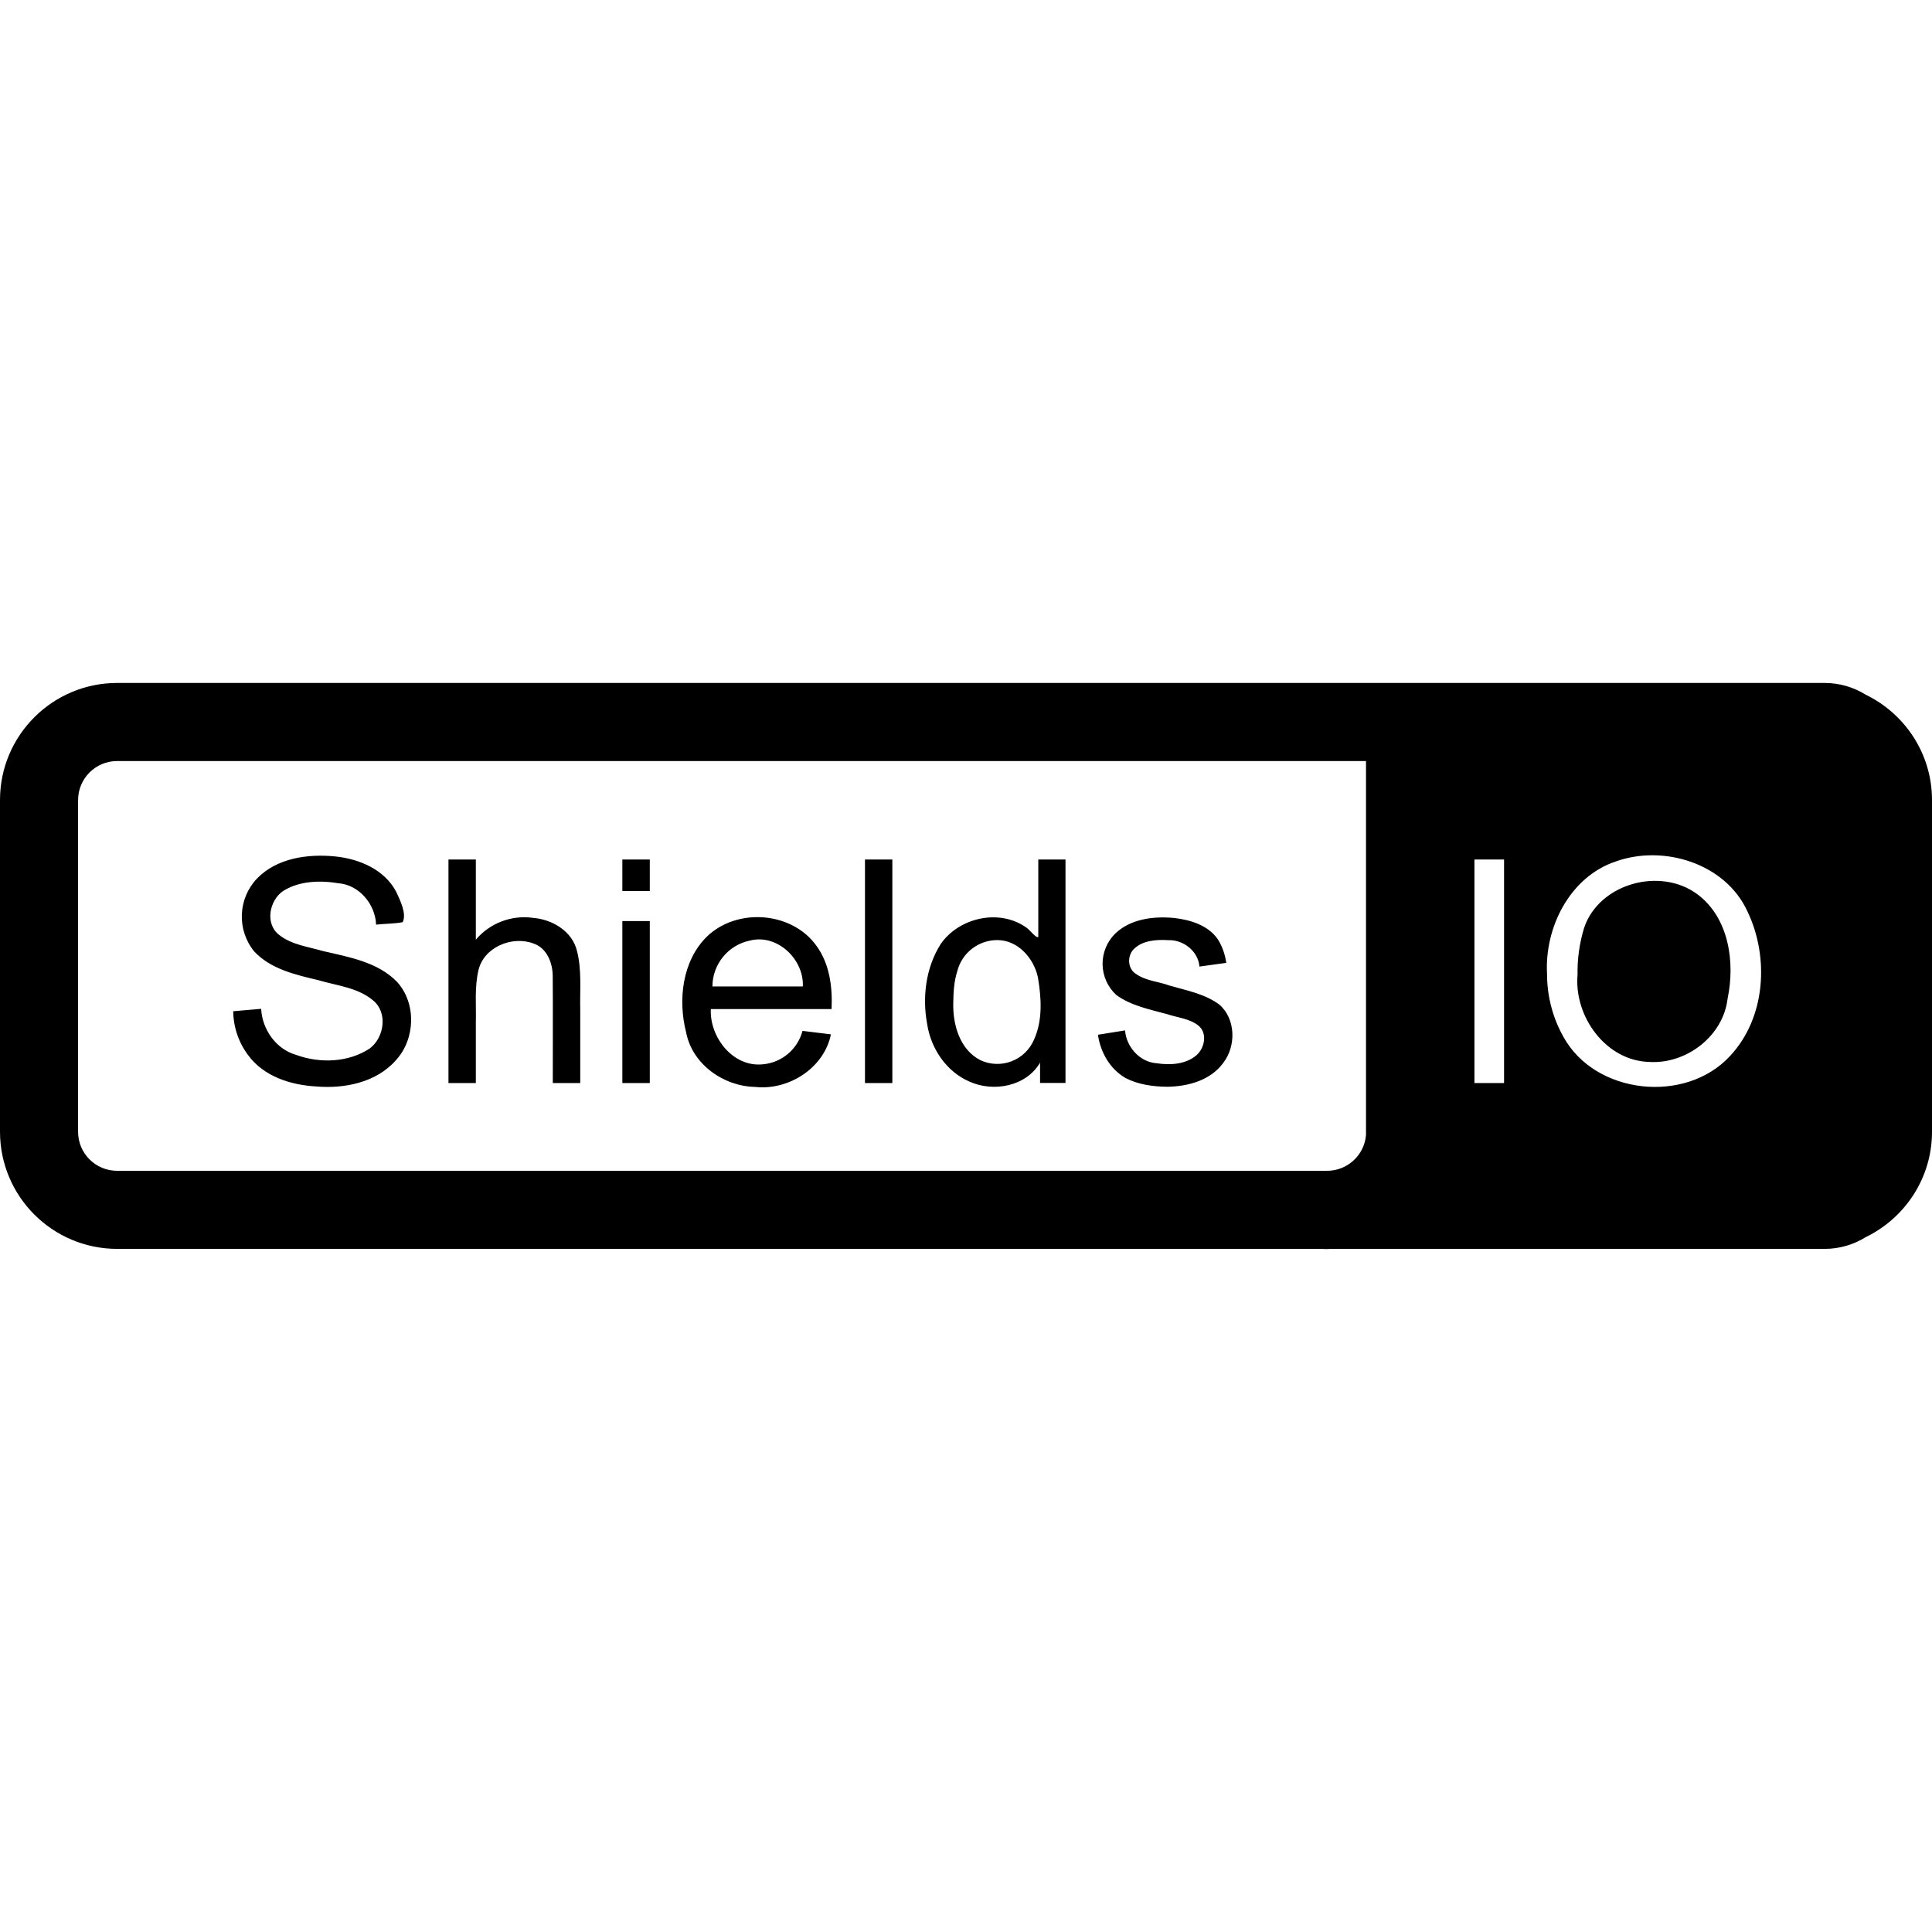
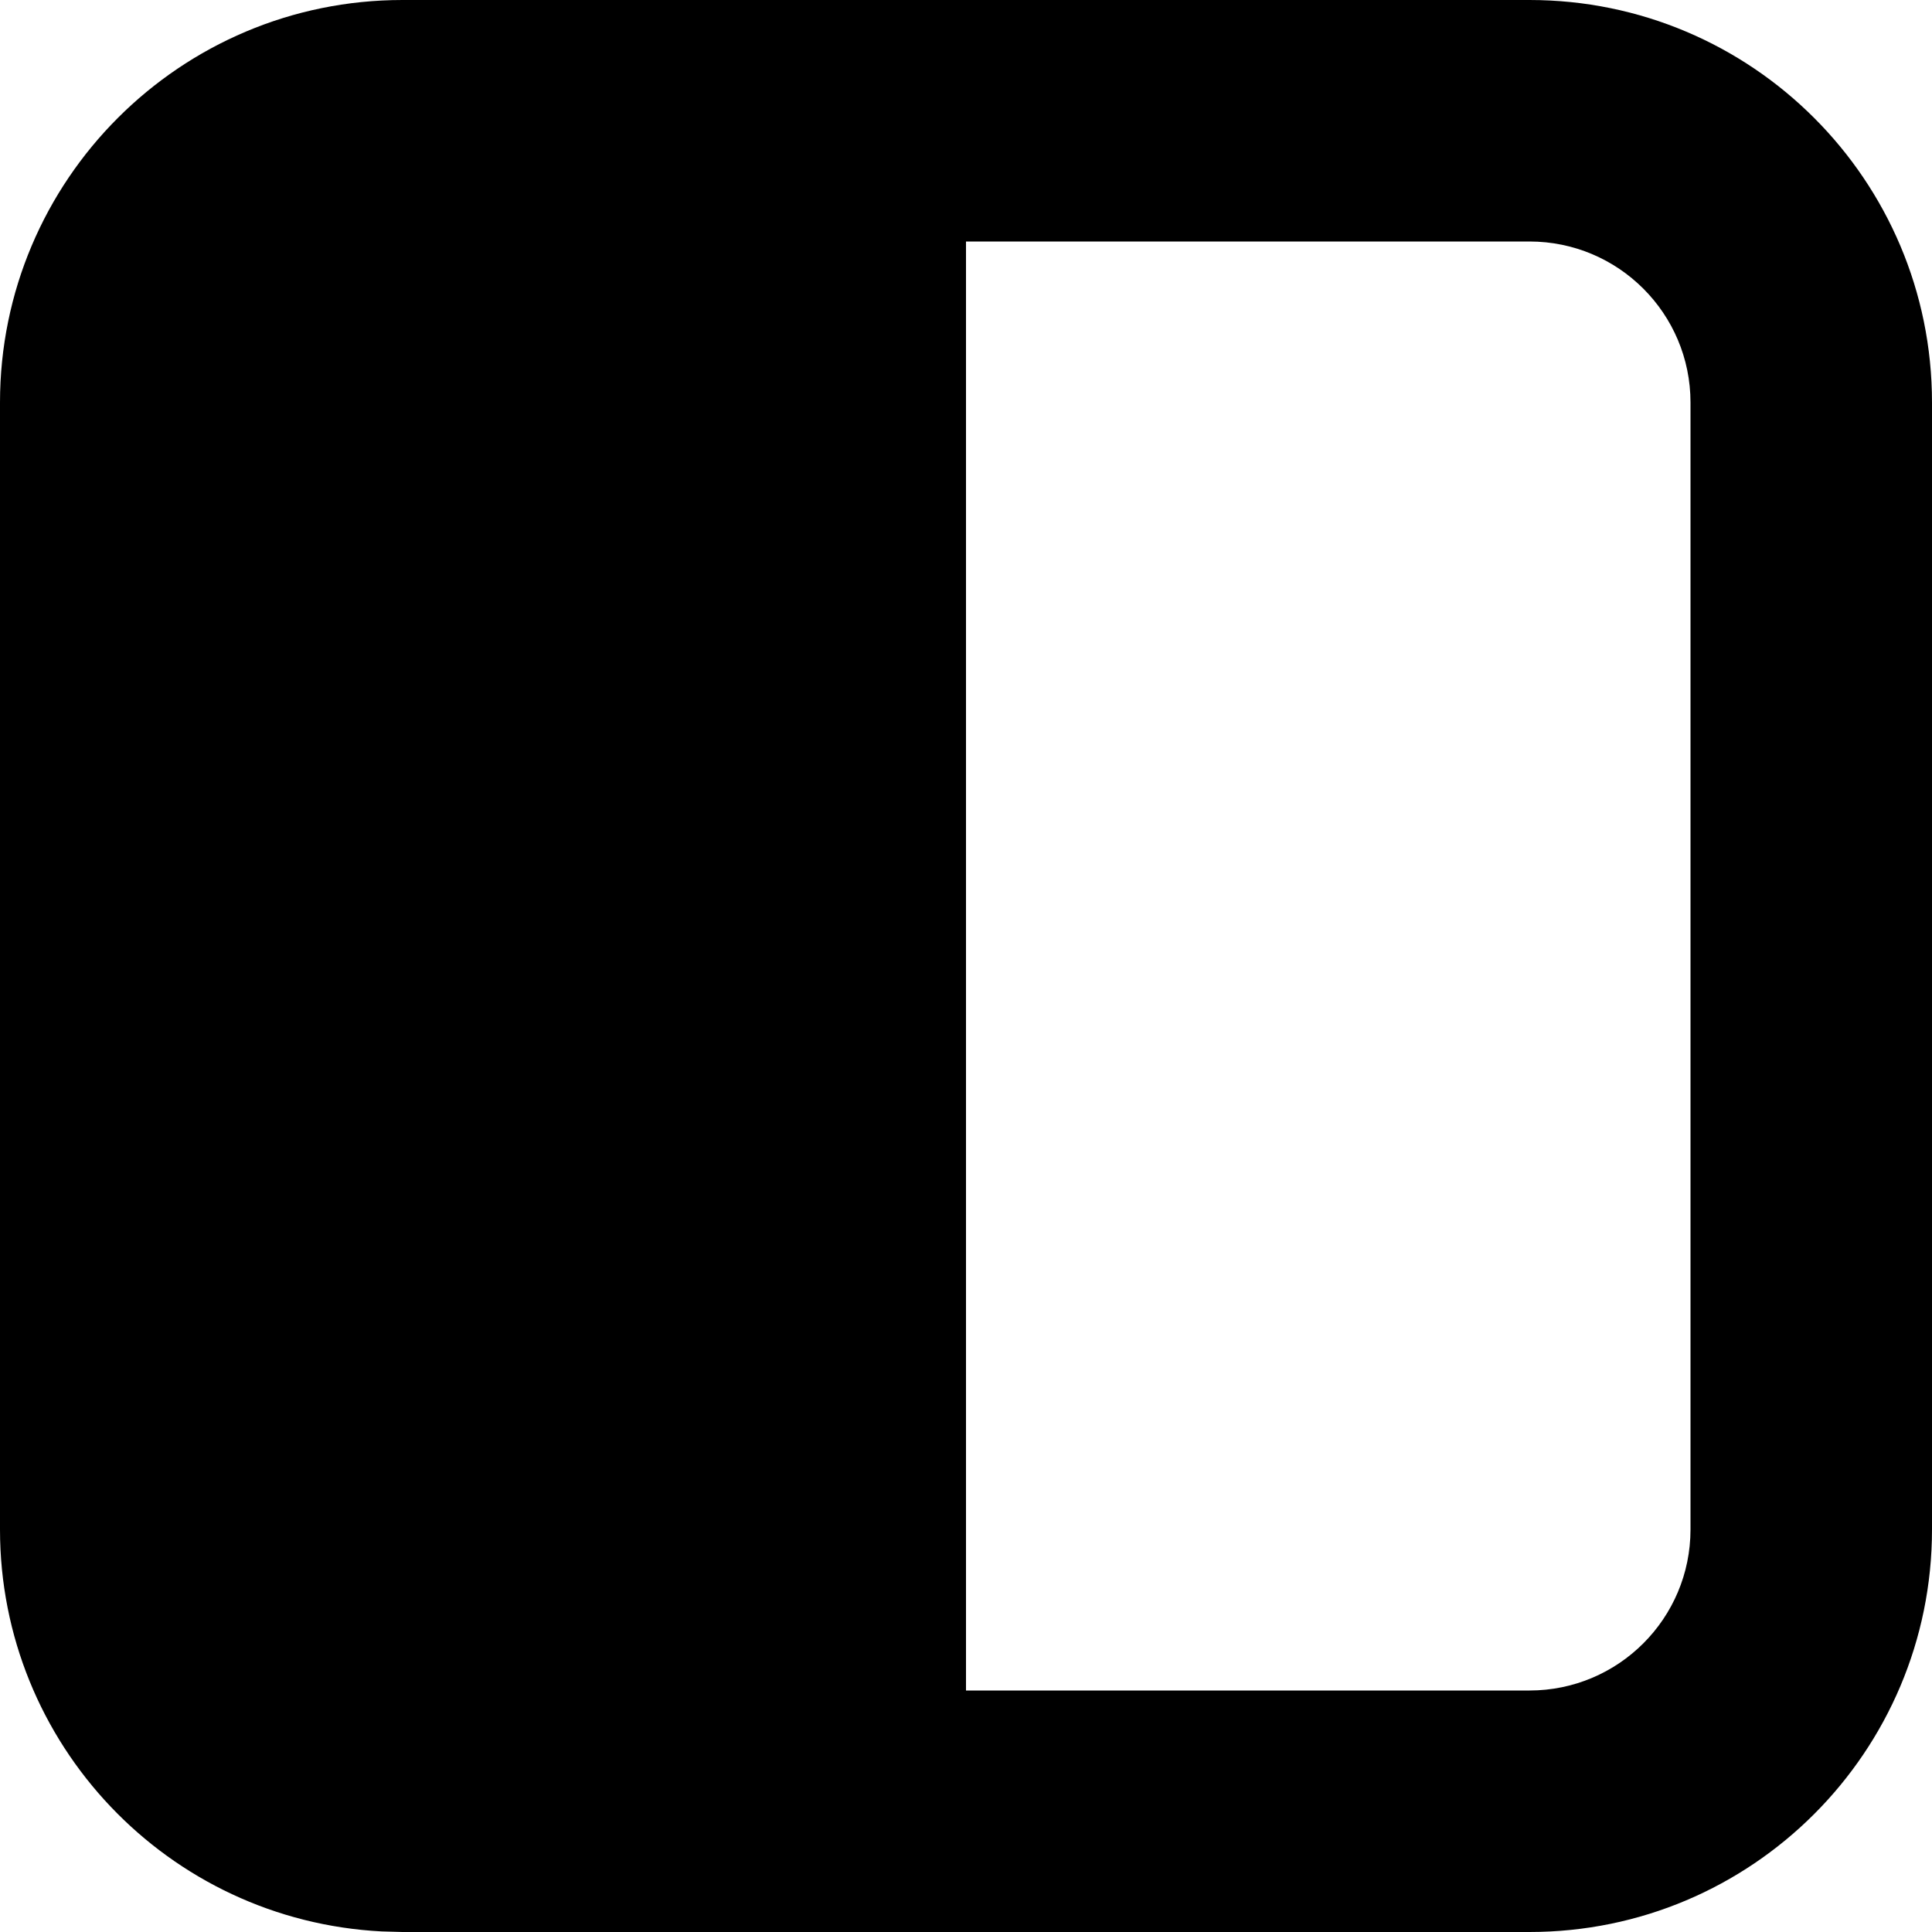
<svg xmlns="http://www.w3.org/2000/svg" role="img" viewBox="0 0 24 24">
-   <path d="M3.084 13.11a.93.93 0 01-.187-.548l.347-.03c.013.254.183.5.434.572.295.108.65.096.916-.08.18-.137.226-.446.04-.597-.19-.16-.447-.182-.676-.25-.284-.068-.596-.137-.802-.36a.686.686 0 01.036-.903c.247-.256.633-.309.972-.275.298.03.613.162.758.44.051.11.132.272.08.377-.109.02-.22.018-.33.03-.01-.253-.21-.494-.468-.514-.23-.038-.488-.03-.69.098-.17.12-.224.407-.046.544.155.123.359.146.543.2.322.075.679.135.92.382.243.265.23.708-.01.971-.244.281-.643.36-.998.329-.314-.018-.645-.124-.839-.386zm2.827.343v-.746c.006-.217-.018-.438.032-.652.065-.288.415-.433.68-.336.167.054.24.235.243.398.004.446 0 .891.001 1.337h.341v-.907c-.006-.245.021-.493-.04-.732-.058-.247-.307-.394-.547-.413a.787.787 0 00-.71.271v-.996h-.34v2.777h.34zm2.161-2.776h-.341v.392h.341v-.392zm0 .765h-.341v2.012h.341v-2.012zm.451 1.382c-.102-.401-.049-.883.255-1.186.373-.364 1.054-.318 1.362.108.166.224.203.517.19.789h-1.5c-.016.35.276.727.649.686a.56.56 0 00.49-.415l.353.043c-.085.42-.527.7-.943.653-.392-.008-.78-.282-.856-.678zm.327-.57h1.123c.016-.336-.317-.657-.657-.57a.584.584 0 00-.466.57zm2.235-1.577h-.34v2.777h.34v-2.777zm1.835 2.777zm-1.403-.736c-.062-.335-.015-.7.168-.99.226-.328.723-.442 1.056-.211.051.028.124.139.157.123v-.963h.338v2.776h-.316V13.2c-.171.296-.579.371-.877.236-.288-.124-.481-.413-.526-.718zm.325-.268c-.009.272.078.589.339.721a.496.496 0 00.665-.259c.109-.242.09-.518.047-.773-.052-.237-.248-.461-.504-.461a.513.513 0 00-.497.385c-.04.125-.048.257-.05.387zm2.14.942c.16.082.344.107.522.108.256-.004.535-.08.692-.297.161-.209.156-.544-.048-.723-.181-.135-.41-.176-.623-.238-.136-.05-.29-.057-.411-.142-.104-.062-.114-.213-.038-.301.11-.118.286-.129.437-.12.187-.007.372.137.387.328l.333-.046a.748.748 0 00-.102-.289c-.12-.178-.346-.247-.55-.269-.252-.023-.536.011-.727.194a.526.526 0 00.012.762c.185.136.418.18.635.24.13.043.276.054.386.141.114.093.079.274-.02.365-.134.118-.33.129-.499.103-.209-.014-.377-.203-.392-.408l-.337.054v-.001c.03.217.15.429.344.539zm7.102-2.284c-.46-.341-1.219-.134-1.405.417a1.861 1.861 0 00-.082.582c-.046.518.35 1.072.894 1.085.46.027.916-.322.97-.788.095-.452.016-1.005-.377-1.296zM24 9.938v4.122c0 .575-.337 1.072-.823 1.308a.963.963 0 01-.51.146h-6.138l-.041.002c-.02 0-.041 0-.062-.002H1.455A1.456 1.456 0 010 14.06V9.938c0-.802.652-1.454 1.455-1.454H22.667c.187 0 .362.054.51.146.486.236.823.733.823 1.308zm-7.03-.484H1.455a.485.485 0 00-.485.484v4.122c0 .267.217.484.485.484H16.48a.485.485 0 00.489-.445V9.454zm1.714 1.223h-.368v2.777h.368v-2.777zm3.022.642c-.273-.594-1.04-.83-1.633-.618-.572.19-.888.823-.855 1.4 0 .272.07.543.204.78.396.718 1.518.836 2.07.236.443-.474.489-1.227.214-1.798z" />
+   <path d="M19 0a5 5 0 0 1 5 5v14a5 5 0 0 1-5 5H5l-.257-.007A5 5 0 0 1 0 19V5a5 5 0 0 1 5-5zm-7 21h7a2 2 0 0 0 2-2V5a2 2 0 0 0-2-2h-7z" />
</svg>
